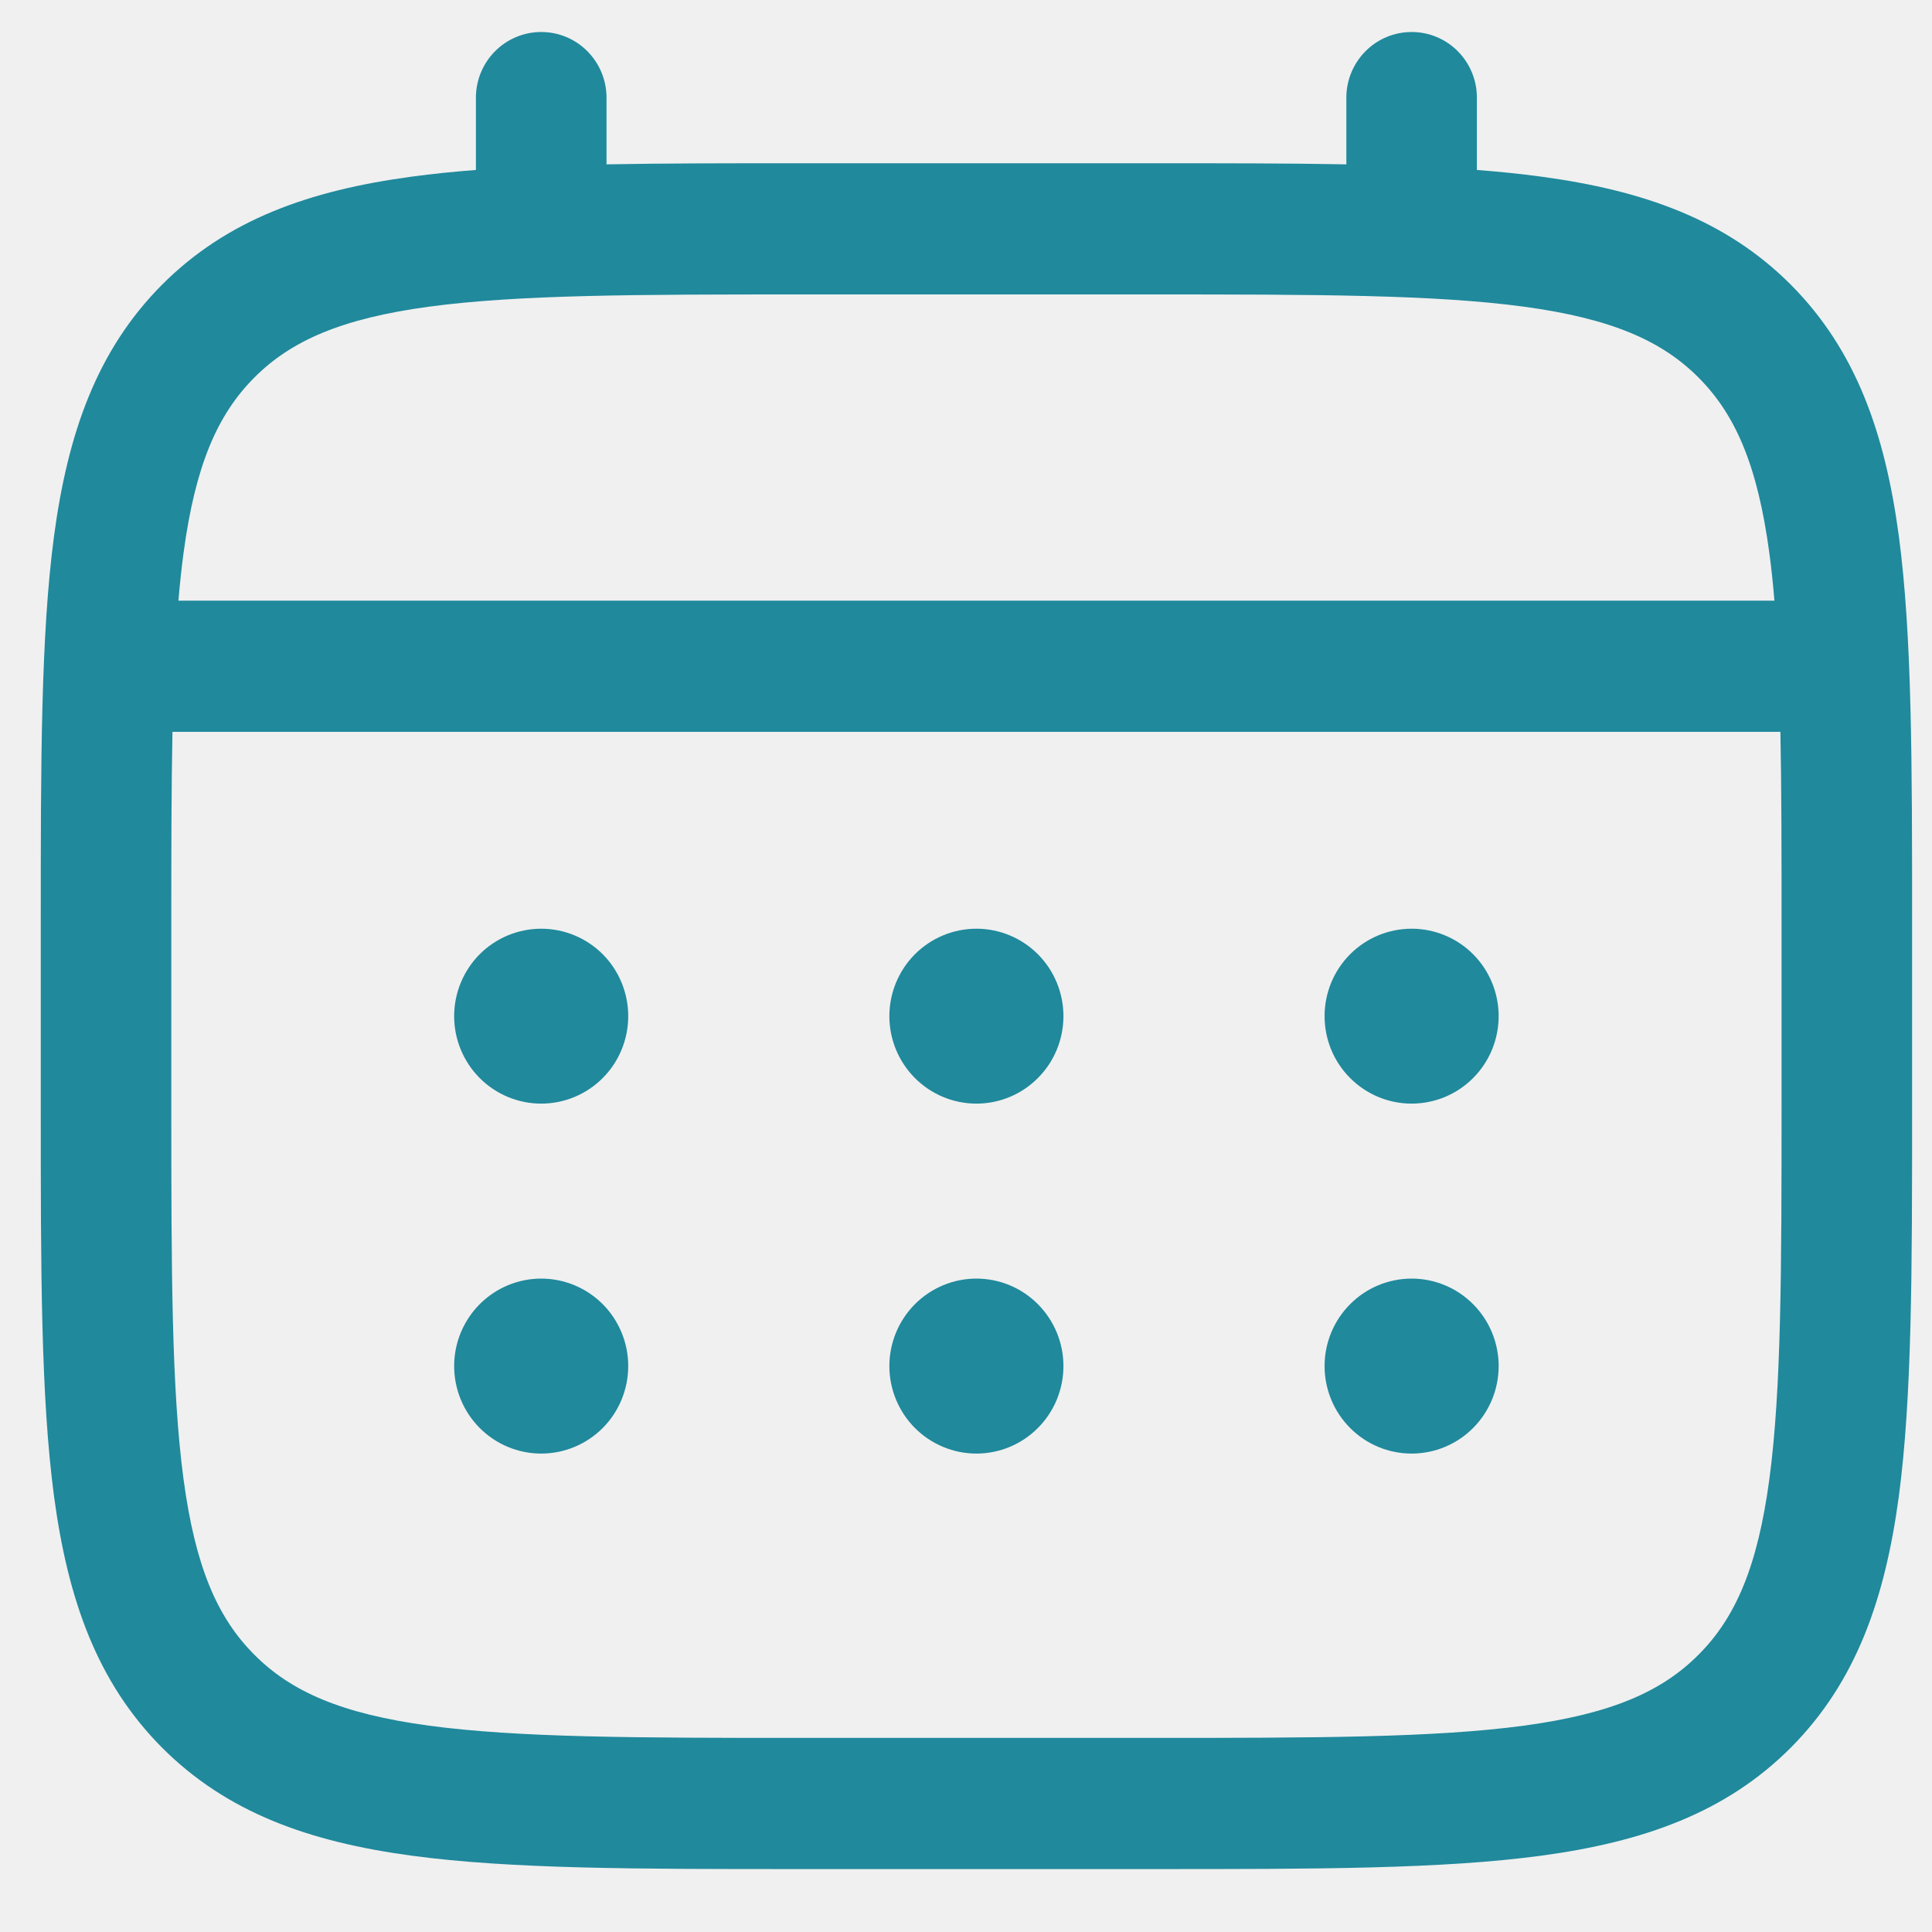
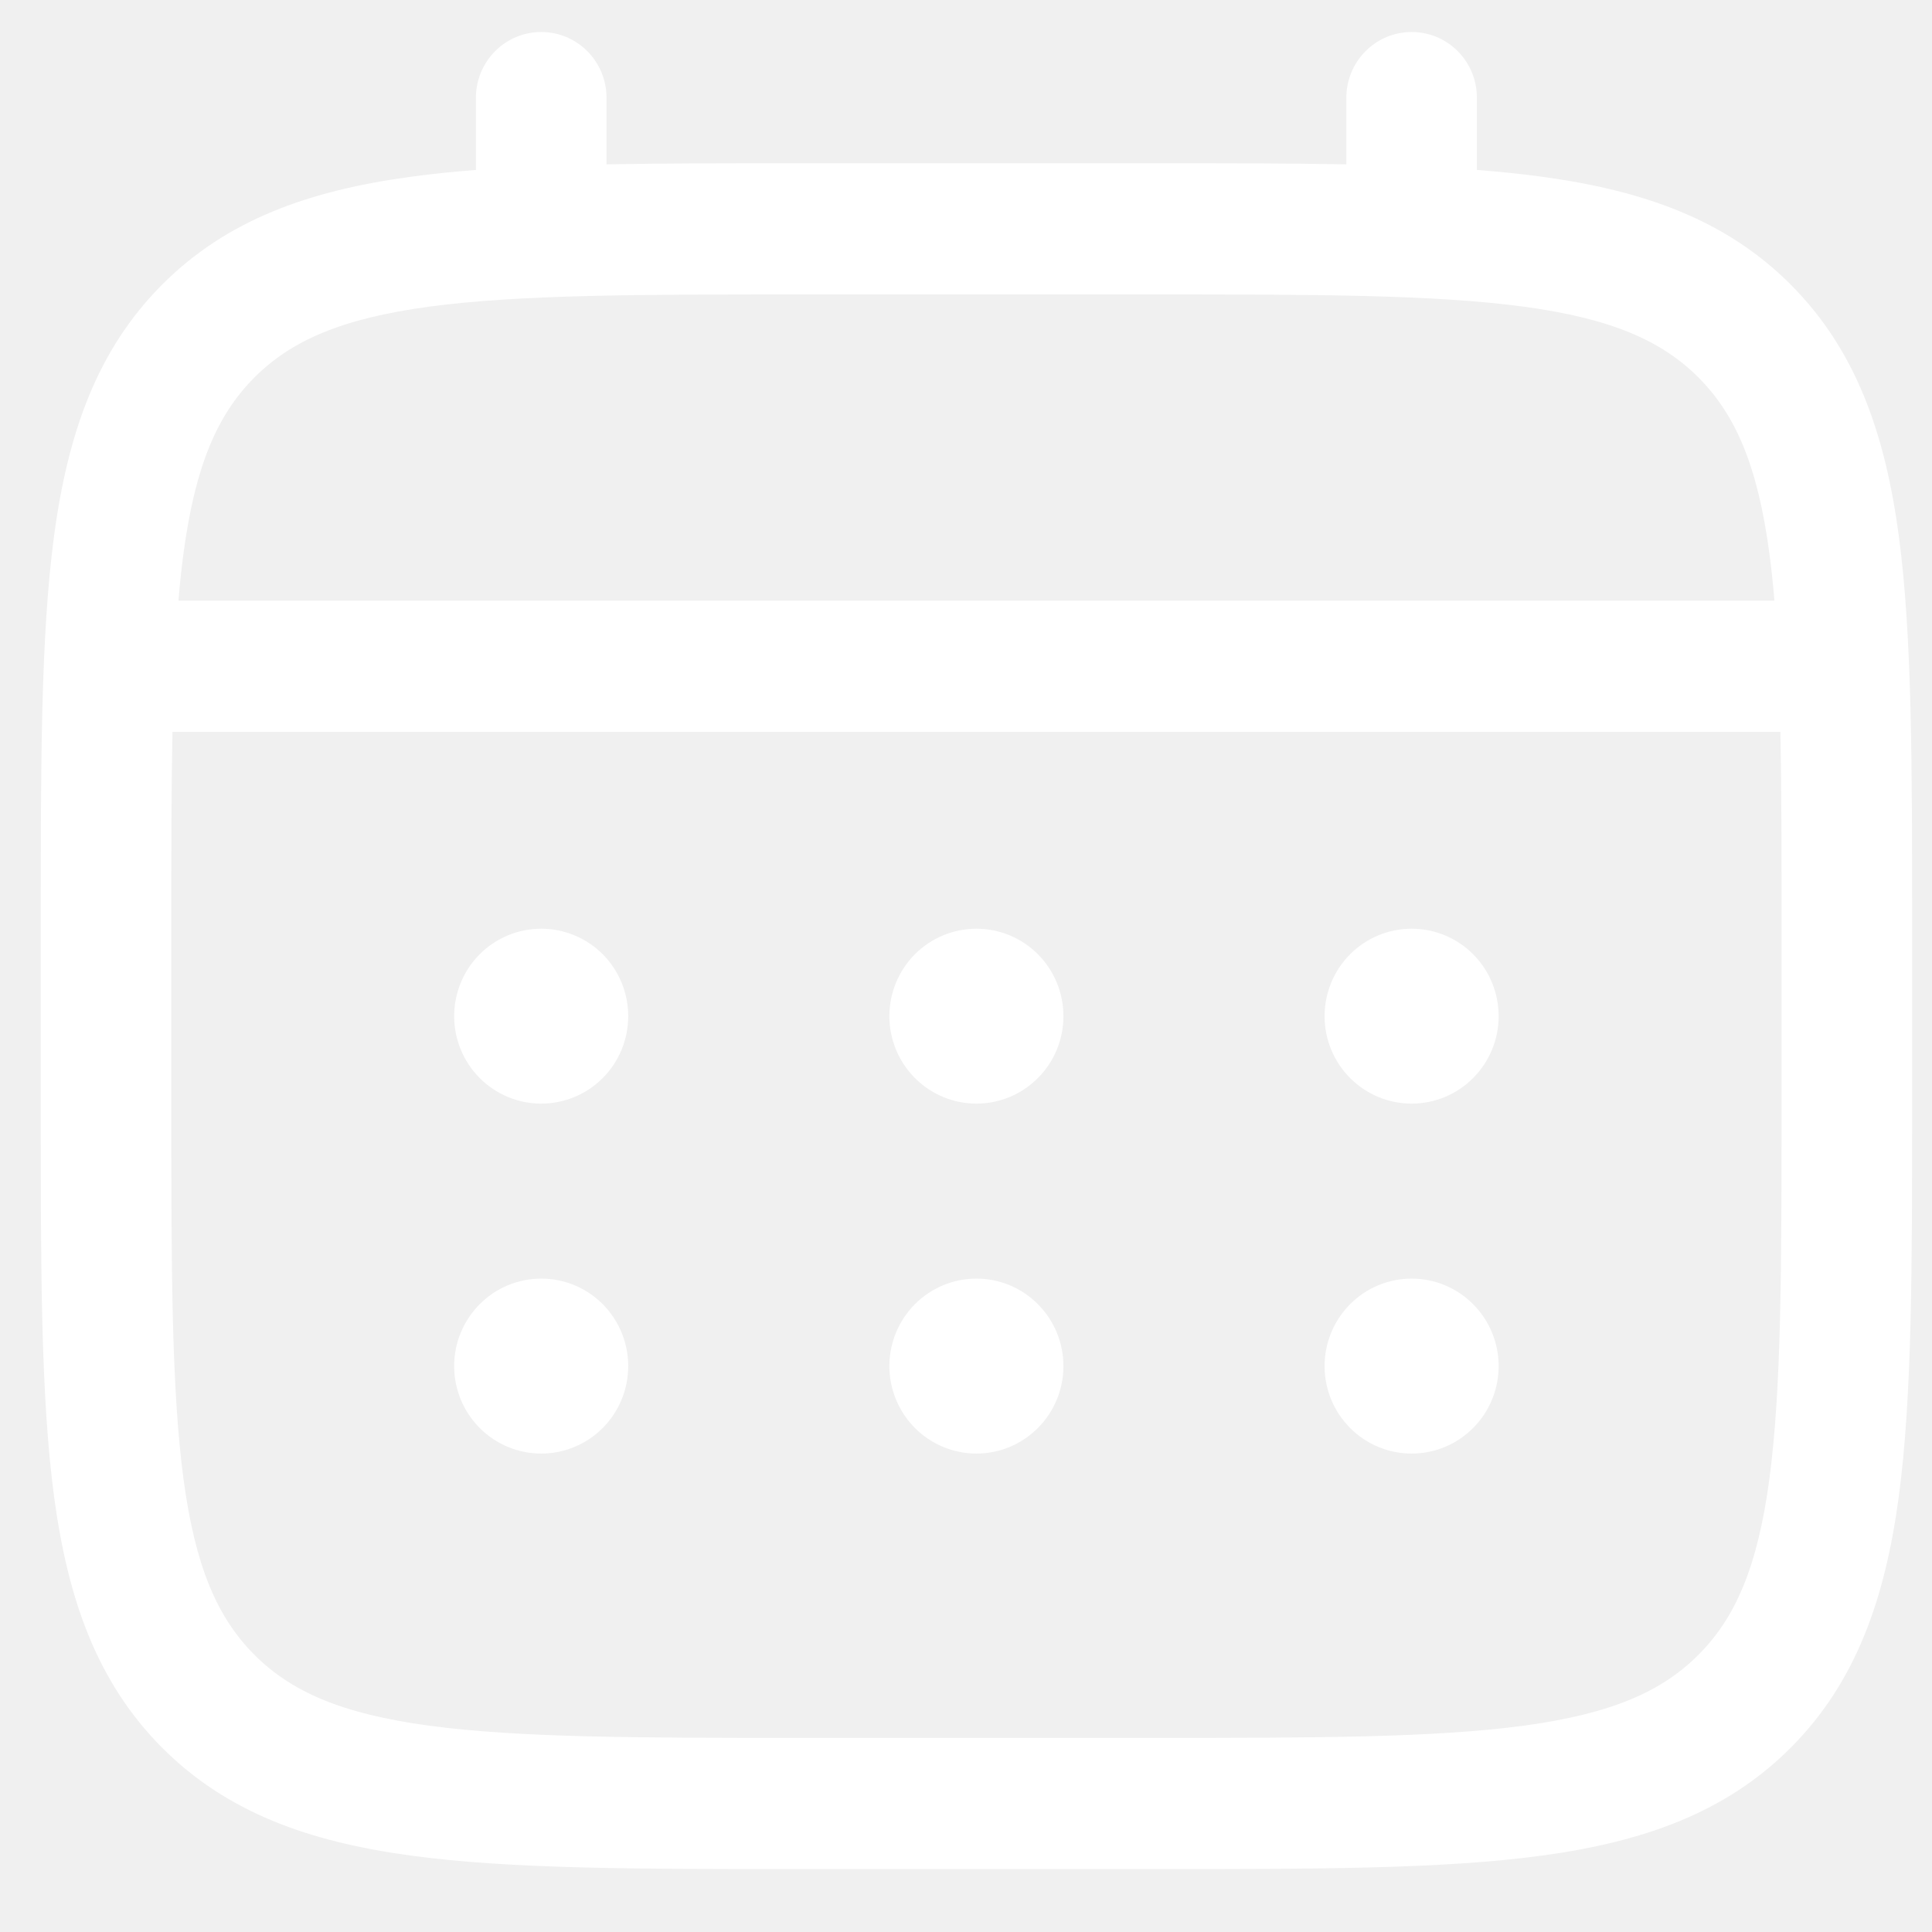
<svg xmlns="http://www.w3.org/2000/svg" width="30" height="30" viewBox="0 0 30 30" fill="none">
-   <path d="M21.92 17.137C22.278 17.137 22.622 16.994 22.875 16.739C23.129 16.485 23.271 16.139 23.271 15.779C23.271 15.419 23.129 15.073 22.875 14.818C22.622 14.564 22.278 14.421 21.92 14.421C21.561 14.421 21.217 14.564 20.964 14.818C20.71 15.073 20.568 15.419 20.568 15.779C20.568 16.139 20.71 16.485 20.964 16.739C21.217 16.994 21.561 17.137 21.92 17.137ZM21.92 22.571C22.278 22.571 22.622 22.428 22.875 22.173C23.129 21.918 23.271 21.573 23.271 21.212C23.271 20.852 23.129 20.507 22.875 20.252C22.622 19.997 22.278 19.854 21.92 19.854C21.561 19.854 21.217 19.997 20.964 20.252C20.71 20.507 20.568 20.852 20.568 21.212C20.568 21.573 20.71 21.918 20.964 22.173C21.217 22.428 21.561 22.571 21.92 22.571ZM16.513 15.779C16.513 16.139 16.371 16.485 16.117 16.739C15.864 16.994 15.52 17.137 15.162 17.137C14.803 17.137 14.46 16.994 14.206 16.739C13.953 16.485 13.81 16.139 13.81 15.779C13.81 15.419 13.953 15.073 14.206 14.818C14.46 14.564 14.803 14.421 15.162 14.421C15.52 14.421 15.864 14.564 16.117 14.818C16.371 15.073 16.513 15.419 16.513 15.779ZM16.513 21.212C16.513 21.573 16.371 21.918 16.117 22.173C15.864 22.428 15.52 22.571 15.162 22.571C14.803 22.571 14.46 22.428 14.206 22.173C13.953 21.918 13.81 21.573 13.81 21.212C13.81 20.852 13.953 20.507 14.206 20.252C14.46 19.997 14.803 19.854 15.162 19.854C15.52 19.854 15.864 19.997 16.117 20.252C16.371 20.507 16.513 20.852 16.513 21.212ZM8.404 17.137C8.762 17.137 9.106 16.994 9.36 16.739C9.613 16.485 9.755 16.139 9.755 15.779C9.755 15.419 9.613 15.073 9.36 14.818C9.106 14.564 8.762 14.421 8.404 14.421C8.045 14.421 7.702 14.564 7.448 14.818C7.195 15.073 7.052 15.419 7.052 15.779C7.052 16.139 7.195 16.485 7.448 16.739C7.702 16.994 8.045 17.137 8.404 17.137ZM8.404 22.571C8.762 22.571 9.106 22.428 9.36 22.173C9.613 21.918 9.755 21.573 9.755 21.212C9.755 20.852 9.613 20.507 9.36 20.252C9.106 19.997 8.762 19.854 8.404 19.854C8.045 19.854 7.702 19.997 7.448 20.252C7.195 20.507 7.052 20.852 7.052 21.212C7.052 21.573 7.195 21.918 7.448 22.173C7.702 22.428 8.045 22.571 8.404 22.571Z" fill="#20899C" />
-   <path fill-rule="evenodd" clip-rule="evenodd" d="M8.404 0.497C8.673 0.497 8.931 0.604 9.121 0.796C9.311 0.987 9.418 1.246 9.418 1.516V2.552C10.312 2.535 11.298 2.535 12.382 2.535H17.941C19.026 2.535 20.011 2.535 20.906 2.552V1.516C20.906 1.246 21.013 0.987 21.203 0.796C21.393 0.604 21.651 0.497 21.92 0.497C22.189 0.497 22.447 0.604 22.637 0.796C22.827 0.987 22.933 1.246 22.933 1.516V2.639C23.285 2.666 23.617 2.7 23.932 2.743C25.516 2.957 26.799 3.408 27.811 4.424C28.822 5.442 29.271 6.731 29.485 8.323C29.691 9.871 29.691 11.848 29.691 14.345V17.213C29.691 19.71 29.691 21.688 29.485 23.235C29.271 24.827 28.822 26.116 27.811 27.134C26.799 28.15 25.516 28.601 23.932 28.815C22.392 29.023 20.425 29.023 17.941 29.023H12.383C9.899 29.023 7.931 29.023 6.392 28.815C4.808 28.601 3.525 28.15 2.513 27.134C1.502 26.116 1.053 24.827 0.839 23.235C0.633 21.687 0.633 19.71 0.633 17.213V14.345C0.633 11.848 0.633 9.87 0.839 8.323C1.053 6.731 1.502 5.442 2.513 4.424C3.525 3.408 4.808 2.957 6.392 2.743C6.707 2.7 7.04 2.666 7.39 2.639V1.516C7.39 1.246 7.497 0.987 7.687 0.796C7.877 0.604 8.135 0.497 8.404 0.497ZM6.661 4.762C5.302 4.946 4.518 5.291 3.947 5.865C3.375 6.44 3.032 7.228 2.849 8.594C2.818 8.825 2.792 9.07 2.771 9.327H27.553C27.532 9.069 27.506 8.825 27.475 8.593C27.292 7.228 26.949 6.44 26.377 5.865C25.806 5.291 25.022 4.946 23.662 4.762C22.274 4.575 20.443 4.572 17.865 4.572H12.459C9.881 4.572 8.051 4.575 6.661 4.762ZM2.66 14.421C2.66 13.261 2.66 12.251 2.678 11.364H27.646C27.664 12.251 27.664 13.261 27.664 14.421V17.137C27.664 19.728 27.661 21.568 27.475 22.965C27.292 24.33 26.949 25.118 26.377 25.692C25.806 26.267 25.022 26.612 23.662 26.796C22.274 26.983 20.443 26.986 17.865 26.986H12.459C9.881 26.986 8.051 26.983 6.661 26.796C5.302 26.612 4.518 26.267 3.947 25.692C3.375 25.118 3.032 24.33 2.849 22.963C2.663 21.568 2.66 19.728 2.66 17.137V14.421Z" fill="#20899C" />
+   <path d="M21.92 17.137C22.278 17.137 22.622 16.994 22.875 16.739C23.129 16.485 23.271 16.139 23.271 15.779C23.271 15.419 23.129 15.073 22.875 14.818C22.622 14.564 22.278 14.421 21.92 14.421C21.561 14.421 21.217 14.564 20.964 14.818C20.71 15.073 20.568 15.419 20.568 15.779C20.568 16.139 20.71 16.485 20.964 16.739C21.217 16.994 21.561 17.137 21.92 17.137ZM21.92 22.571C22.278 22.571 22.622 22.428 22.875 22.173C23.129 21.918 23.271 21.573 23.271 21.212C23.271 20.852 23.129 20.507 22.875 20.252C22.622 19.997 22.278 19.854 21.92 19.854C21.561 19.854 21.217 19.997 20.964 20.252C20.71 20.507 20.568 20.852 20.568 21.212C20.568 21.573 20.71 21.918 20.964 22.173C21.217 22.428 21.561 22.571 21.92 22.571ZM16.513 15.779C16.513 16.139 16.371 16.485 16.117 16.739C15.864 16.994 15.52 17.137 15.162 17.137C14.803 17.137 14.46 16.994 14.206 16.739C13.953 16.485 13.81 16.139 13.81 15.779C13.81 15.419 13.953 15.073 14.206 14.818C14.46 14.564 14.803 14.421 15.162 14.421C15.52 14.421 15.864 14.564 16.117 14.818C16.371 15.073 16.513 15.419 16.513 15.779ZM16.513 21.212C16.513 21.573 16.371 21.918 16.117 22.173C15.864 22.428 15.52 22.571 15.162 22.571C14.803 22.571 14.46 22.428 14.206 22.173C13.953 21.918 13.81 21.573 13.81 21.212C13.81 20.852 13.953 20.507 14.206 20.252C14.46 19.997 14.803 19.854 15.162 19.854C15.52 19.854 15.864 19.997 16.117 20.252C16.371 20.507 16.513 20.852 16.513 21.212ZM8.404 17.137C8.762 17.137 9.106 16.994 9.36 16.739C9.613 16.485 9.755 16.139 9.755 15.779C9.755 15.419 9.613 15.073 9.36 14.818C9.106 14.564 8.762 14.421 8.404 14.421C8.045 14.421 7.702 14.564 7.448 14.818C7.195 15.073 7.052 15.419 7.052 15.779C7.052 16.139 7.195 16.485 7.448 16.739C7.702 16.994 8.045 17.137 8.404 17.137ZM8.404 22.571C8.762 22.571 9.106 22.428 9.36 22.173C9.613 21.918 9.755 21.573 9.755 21.212C9.755 20.852 9.613 20.507 9.36 20.252C9.106 19.997 8.762 19.854 8.404 19.854C8.045 19.854 7.702 19.997 7.448 20.252C7.195 20.507 7.052 20.852 7.052 21.212C7.052 21.573 7.195 21.918 7.448 22.173C7.702 22.428 8.045 22.571 8.404 22.571Z" fill="#FFFFFF" />
+   <path fill-rule="evenodd" clip-rule="evenodd" d="M8.404 0.497C8.673 0.497 8.931 0.604 9.121 0.796C9.311 0.987 9.418 1.246 9.418 1.516V2.552C10.312 2.535 11.298 2.535 12.382 2.535H17.941C19.026 2.535 20.011 2.535 20.906 2.552V1.516C20.906 1.246 21.013 0.987 21.203 0.796C21.393 0.604 21.651 0.497 21.92 0.497C22.189 0.497 22.447 0.604 22.637 0.796C22.827 0.987 22.933 1.246 22.933 1.516V2.639C23.285 2.666 23.617 2.7 23.932 2.743C25.516 2.957 26.799 3.408 27.811 4.424C28.822 5.442 29.271 6.731 29.485 8.323C29.691 9.871 29.691 11.848 29.691 14.345V17.213C29.691 19.71 29.691 21.688 29.485 23.235C29.271 24.827 28.822 26.116 27.811 27.134C26.799 28.15 25.516 28.601 23.932 28.815C22.392 29.023 20.425 29.023 17.941 29.023H12.383C9.899 29.023 7.931 29.023 6.392 28.815C4.808 28.601 3.525 28.15 2.513 27.134C1.502 26.116 1.053 24.827 0.839 23.235C0.633 21.687 0.633 19.71 0.633 17.213V14.345C0.633 11.848 0.633 9.87 0.839 8.323C1.053 6.731 1.502 5.442 2.513 4.424C3.525 3.408 4.808 2.957 6.392 2.743C6.707 2.7 7.04 2.666 7.39 2.639V1.516C7.39 1.246 7.497 0.987 7.687 0.796C7.877 0.604 8.135 0.497 8.404 0.497ZM6.661 4.762C5.302 4.946 4.518 5.291 3.947 5.865C3.375 6.44 3.032 7.228 2.849 8.594C2.818 8.825 2.792 9.07 2.771 9.327H27.553C27.532 9.069 27.506 8.825 27.475 8.593C27.292 7.228 26.949 6.44 26.377 5.865C25.806 5.291 25.022 4.946 23.662 4.762C22.274 4.575 20.443 4.572 17.865 4.572H12.459C9.881 4.572 8.051 4.575 6.661 4.762ZM2.66 14.421C2.66 13.261 2.66 12.251 2.678 11.364H27.646C27.664 12.251 27.664 13.261 27.664 14.421V17.137C27.664 19.728 27.661 21.568 27.475 22.965C27.292 24.33 26.949 25.118 26.377 25.692C25.806 26.267 25.022 26.612 23.662 26.796C22.274 26.983 20.443 26.986 17.865 26.986H12.459C9.881 26.986 8.051 26.983 6.661 26.796C5.302 26.612 4.518 26.267 3.947 25.692C3.375 25.118 3.032 24.33 2.849 22.963C2.663 21.568 2.66 19.728 2.66 17.137V14.421Z" fill="#FFFFFF" />
</svg>
